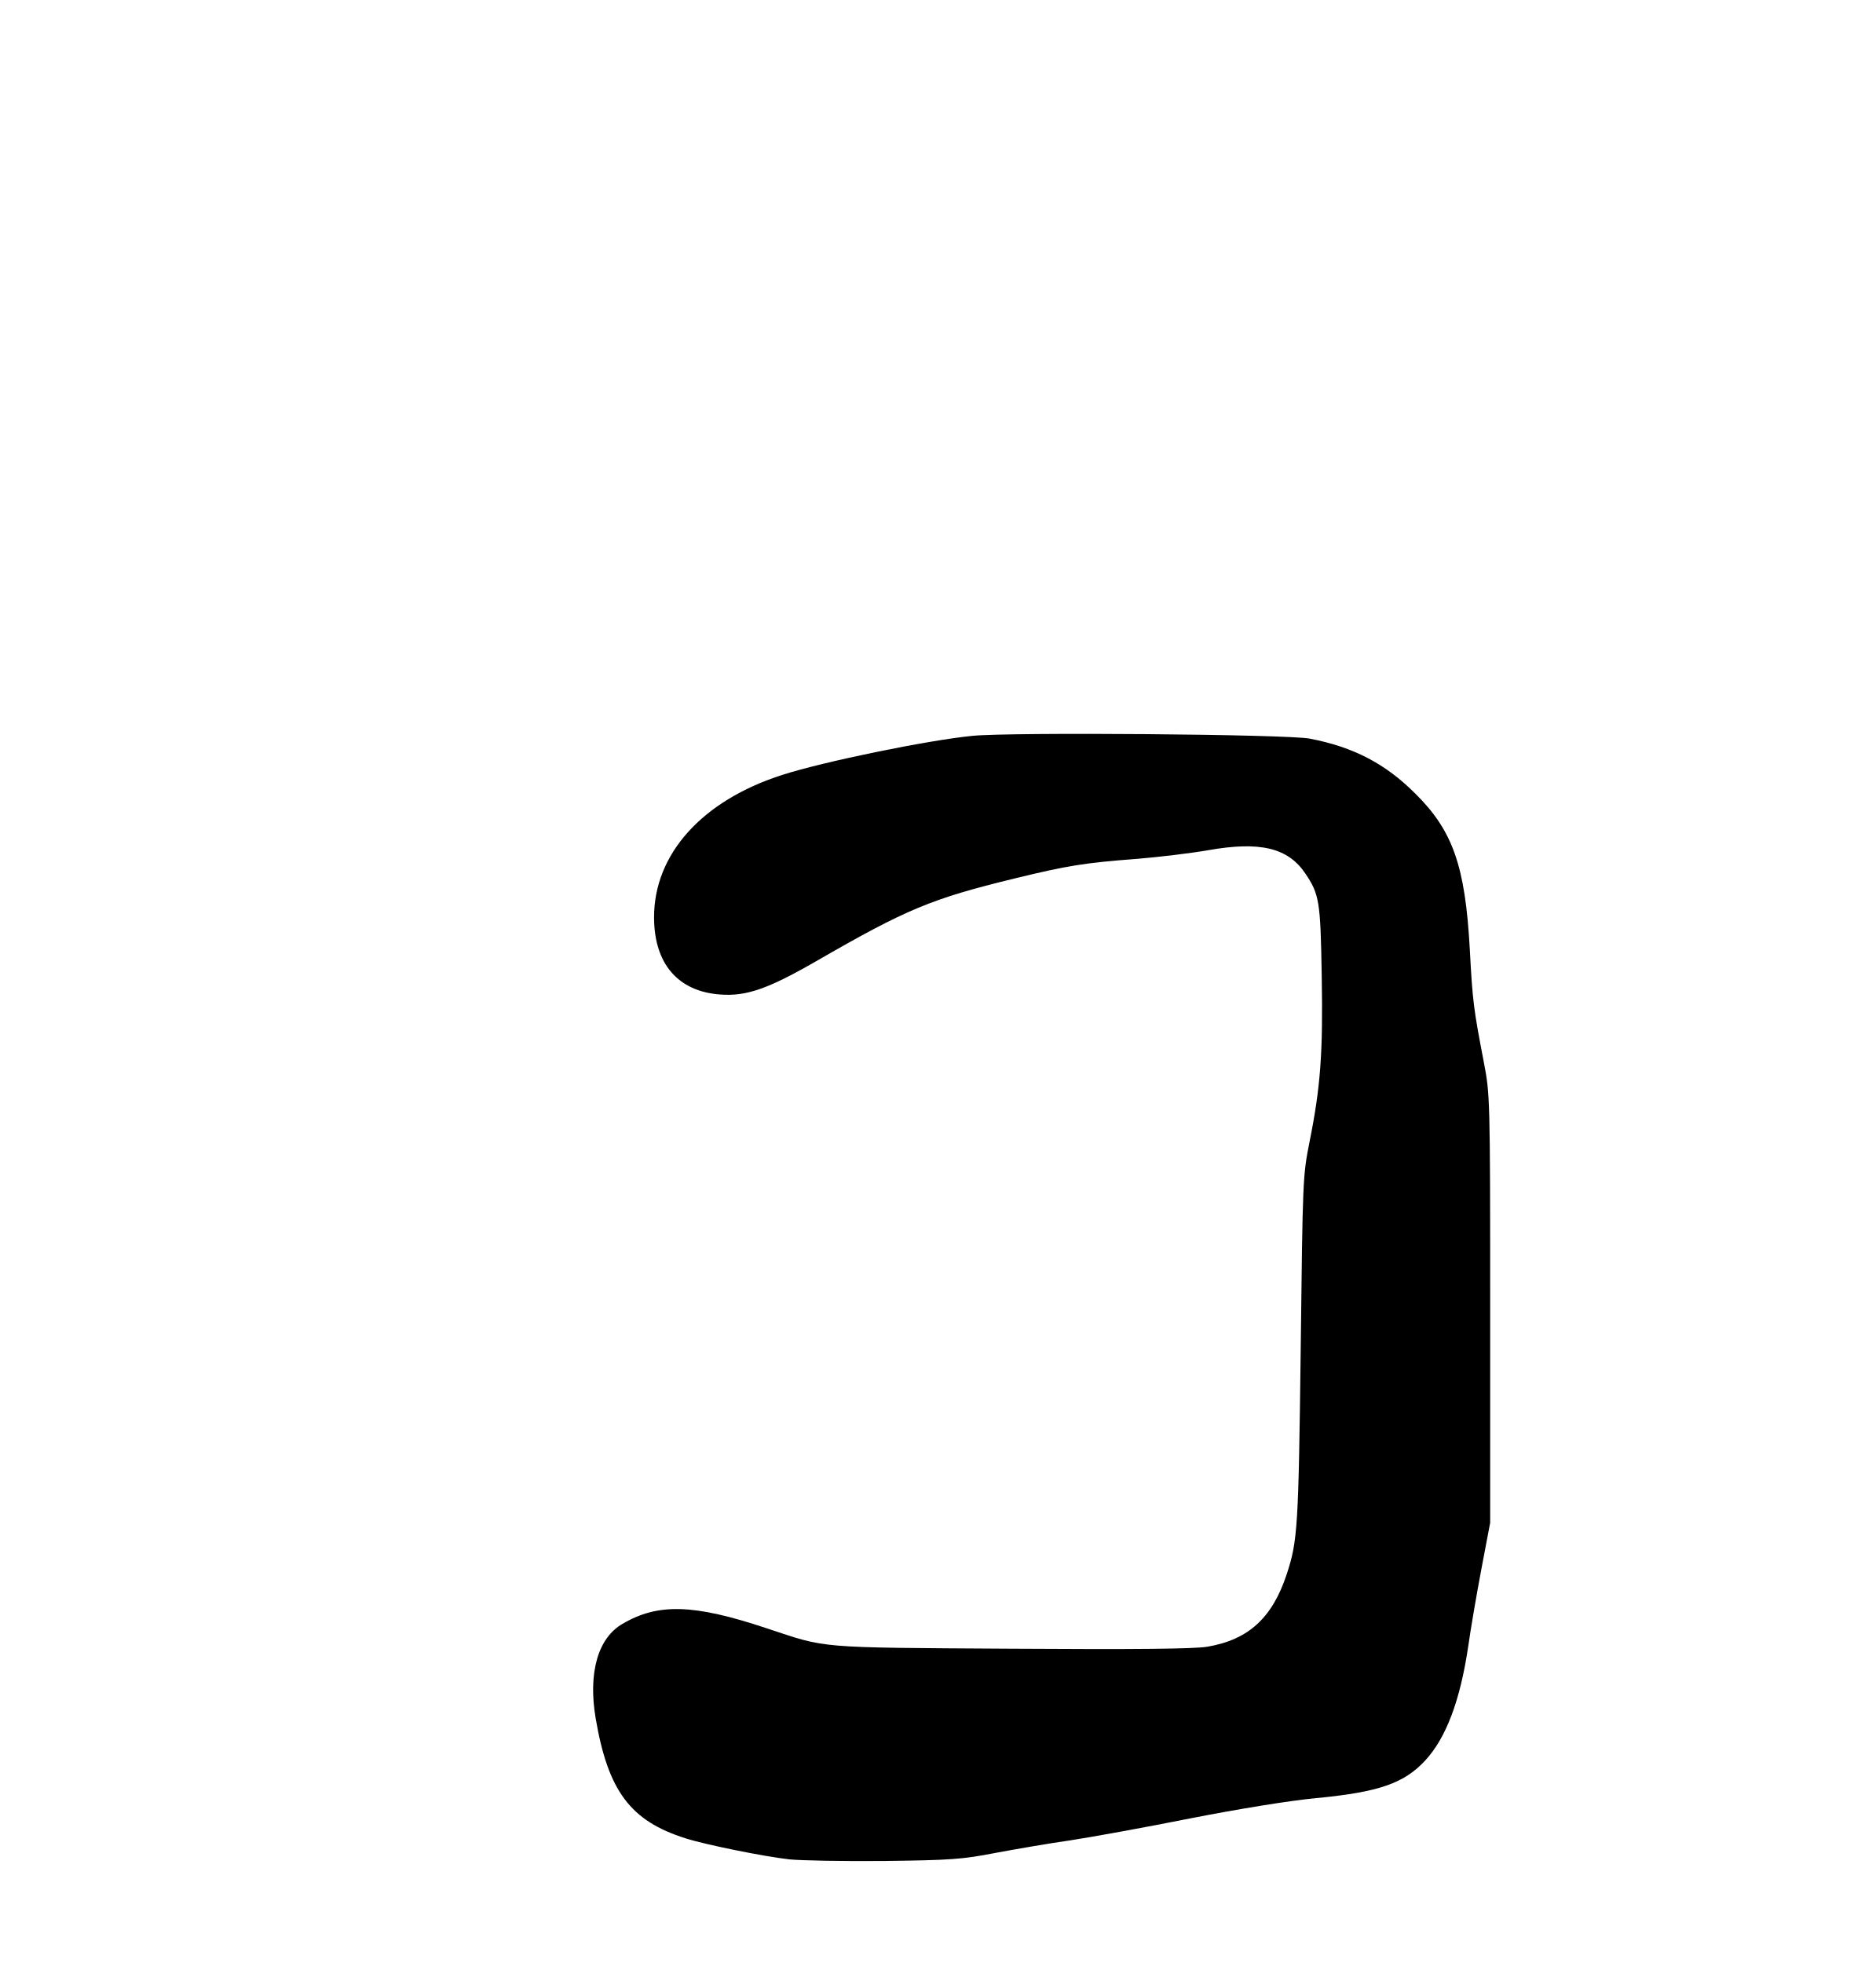
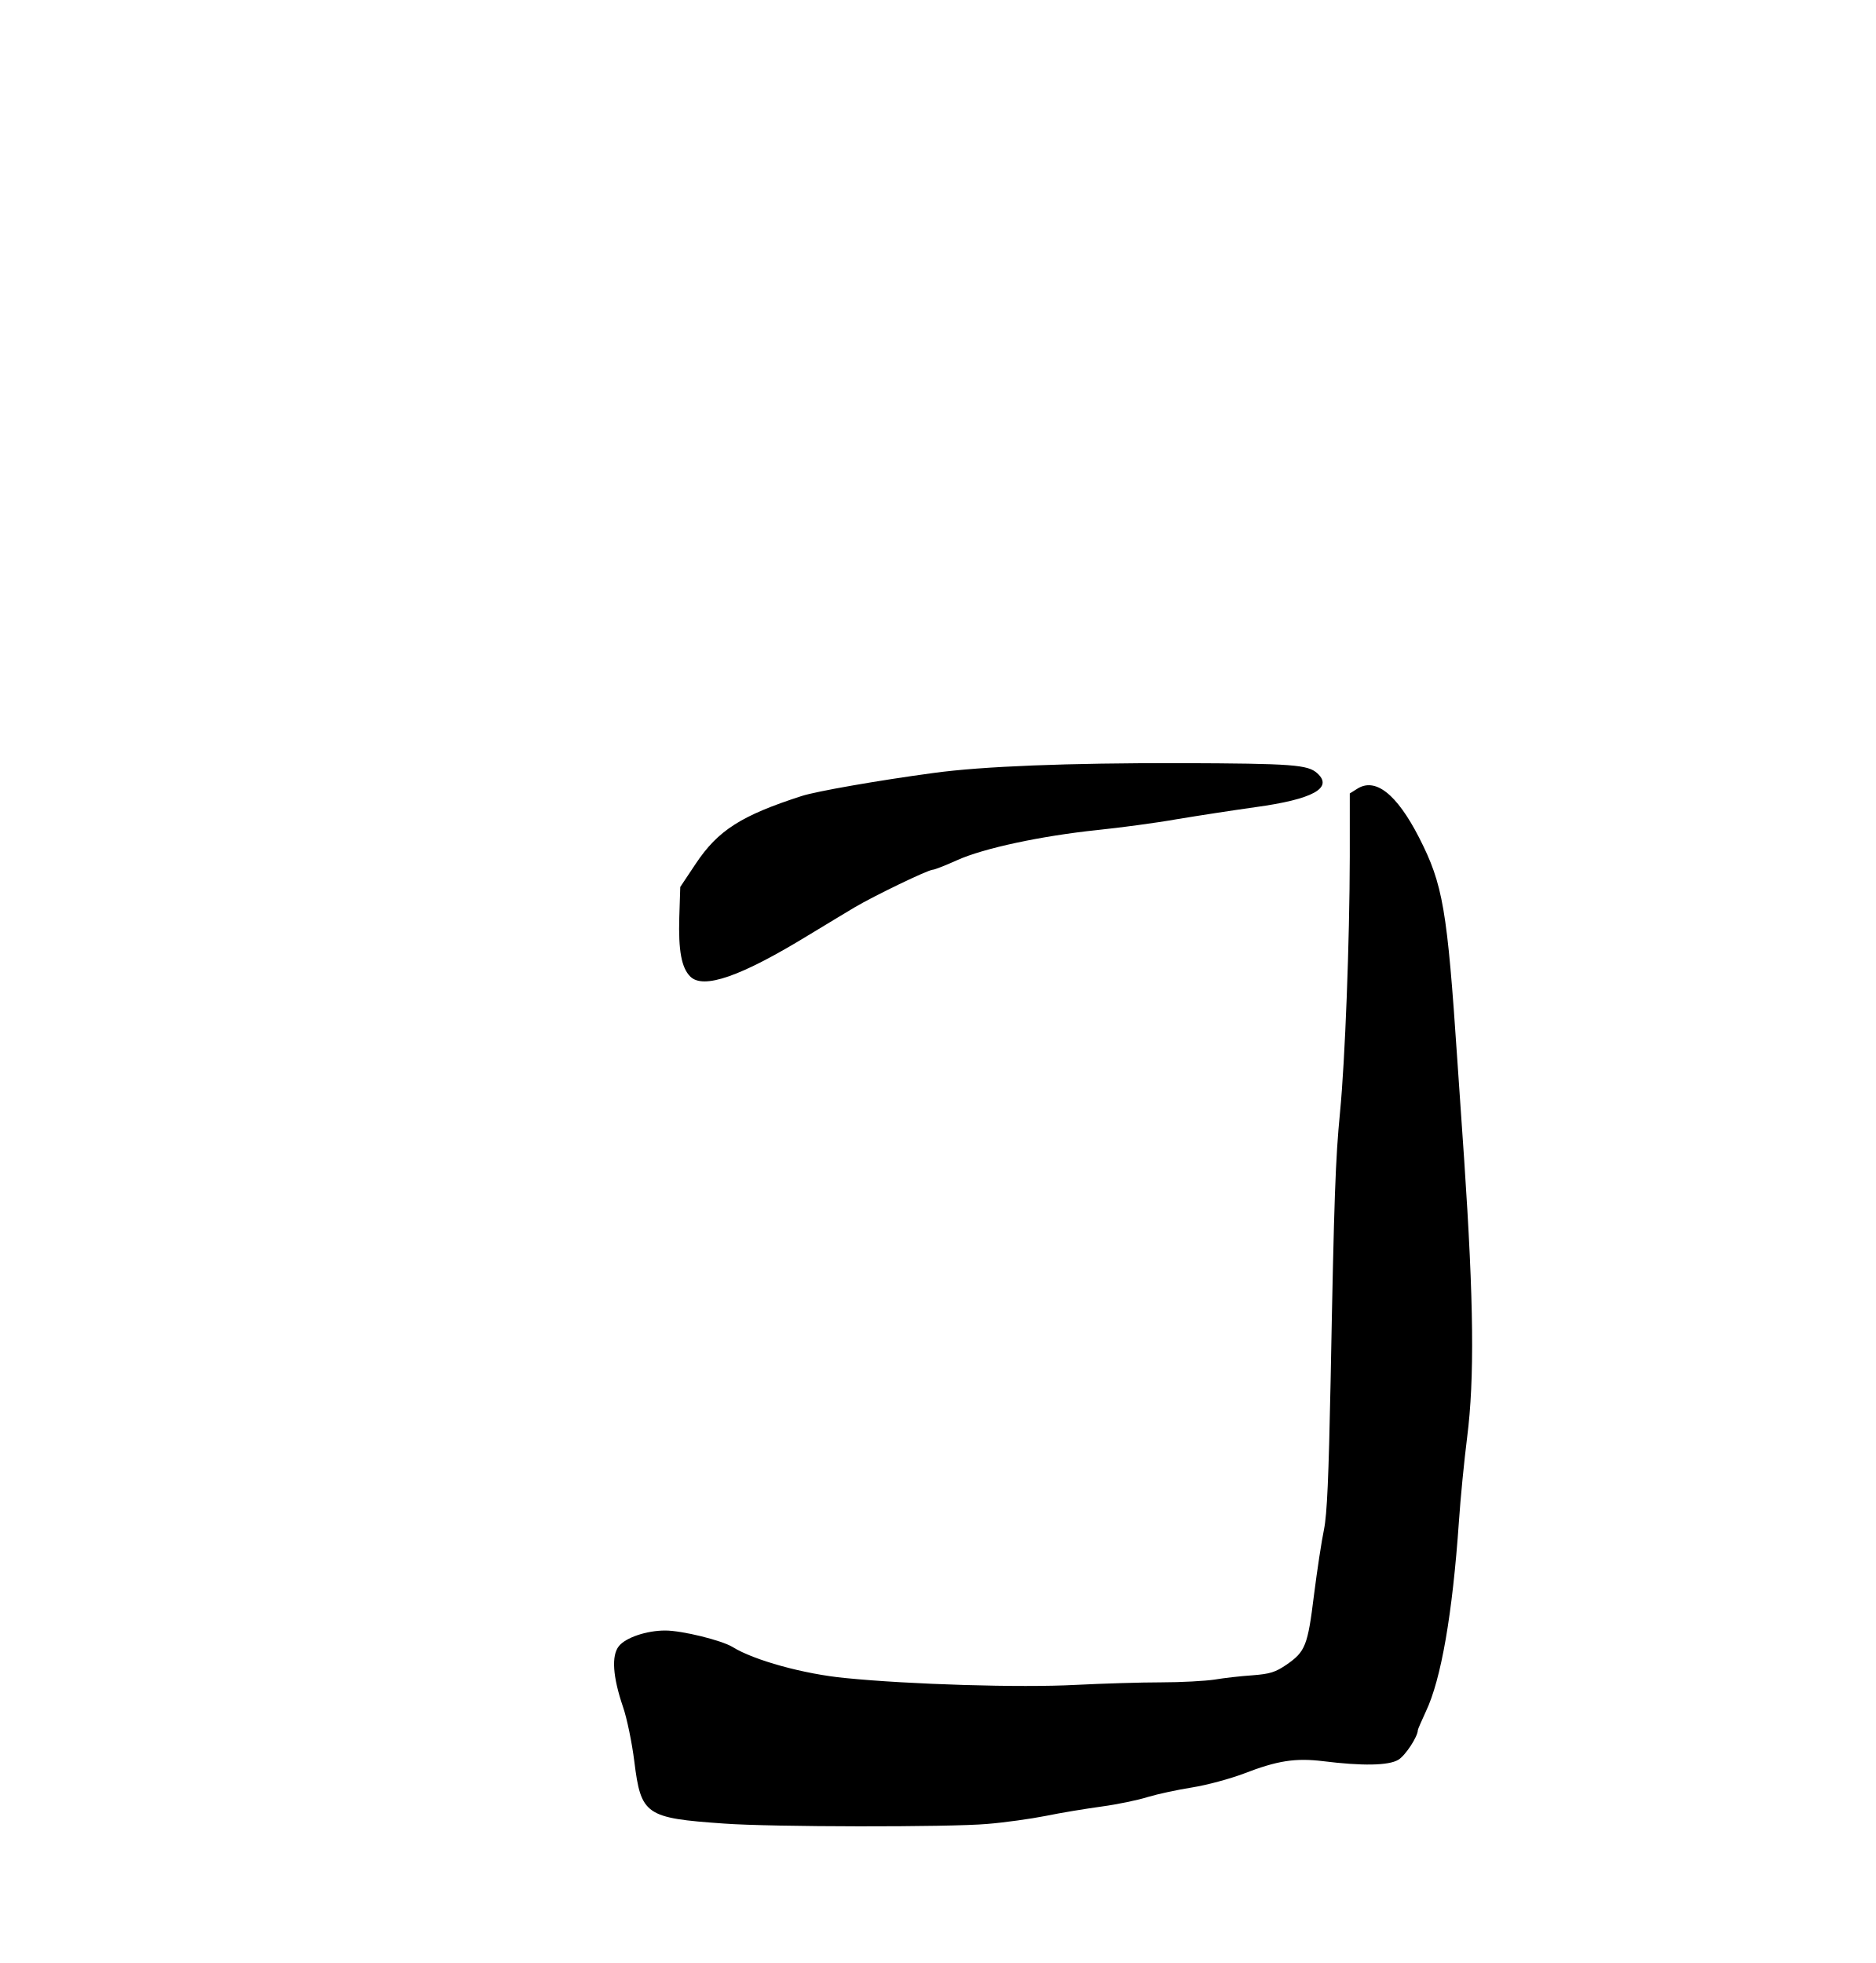
- <svg xmlns="http://www.w3.org/2000/svg" viewBox="0 0 93.76 98.12" width="93.76" height="98.12">
-   <path fill="currentColor" fill-rule="evenodd" d="M39.45 92.94C38.20 92.80 35.27 92.21 34.27 91.89C31.51 91.02 30.39 89.53 29.77 85.88C29.39 83.63 29.88 81.88 31.11 81.17C32.89 80.12 34.68 80.18 38.29 81.38C41.37 82.40 40.70 82.35 50.55 82.41C56.77 82.45 59.74 82.42 60.35 82.31C62.40 81.96 63.59 80.87 64.31 78.69C64.86 77.02 64.90 76.34 65.01 67.46C65.11 58.89 65.11 58.79 65.46 57.03C66.00 54.34 66.13 52.61 66.06 48.77C66.00 45.04 65.94 44.70 65.24 43.66C64.37 42.37 62.97 42.04 60.37 42.50C59.51 42.65 57.92 42.84 56.83 42.93C54.18 43.13 53.34 43.27 50.71 43.91C46.56 44.92 45.31 45.44 40.82 48.03C38.39 49.43 37.30 49.81 36.00 49.71C33.89 49.56 32.70 48.18 32.69 45.87C32.68 42.70 35.08 40.02 39.11 38.73C41.16 38.07 46.37 37.00 48.61 36.78C50.57 36.59 64.32 36.70 65.46 36.92C67.65 37.34 69.24 38.17 70.74 39.67C72.62 41.53 73.23 43.30 73.46 47.42C73.60 50.07 73.65 50.42 74.16 53.08C74.47 54.71 74.48 54.78 74.48 65.41L74.48 76.11L74.04 78.43C73.80 79.70 73.50 81.45 73.38 82.31C72.98 85.00 72.28 86.86 71.24 87.99C70.18 89.14 68.92 89.58 65.77 89.88C64.49 90.00 61.95 90.41 59.50 90.89C57.25 91.34 54.54 91.83 53.49 91.99C52.44 92.14 50.75 92.43 49.74 92.62C48.10 92.94 47.50 92.98 44.22 93.02C42.20 93.04 40.05 93.00 39.45 92.94Z" />
+ <svg xmlns="http://www.w3.org/2000/svg" viewBox="0 0 95.91 100.37" width="95.91" height="100.37">
+   <path fill="currentColor" fill-rule="evenodd" d="M37.01 93.24C33.00 92.96 32.77 92.80 32.43 90.06C32.31 89.10 32.05 87.84 31.85 87.27C31.33 85.74 31.25 84.66 31.64 84.17C31.99 83.73 33.06 83.37 34.01 83.37C34.87 83.37 36.89 83.87 37.45 84.21C38.54 84.89 41.11 85.60 43.22 85.80C46.51 86.13 52.19 86.30 55.00 86.15C56.38 86.08 58.35 86.02 59.37 86.02C60.40 86.02 61.62 85.95 62.09 85.88C62.56 85.80 63.43 85.70 64.03 85.66C64.94 85.59 65.21 85.50 65.77 85.12C66.74 84.45 66.86 84.15 67.18 81.55C67.34 80.29 67.57 78.78 67.69 78.21C67.85 77.42 67.93 75.56 68.03 70.61C68.21 61.04 68.28 59.27 68.51 56.88C68.77 54.23 69.00 48.15 69.01 43.81L69.01 40.57L69.36 40.35C70.30 39.72 71.40 40.58 72.55 42.82C73.78 45.23 73.99 46.47 74.51 54.23C74.62 55.88 74.78 58.17 74.86 59.32C75.35 66.59 75.39 70.50 75.01 73.49C74.86 74.67 74.67 76.60 74.59 77.79C74.26 82.54 73.68 85.87 72.90 87.51C72.68 87.99 72.49 88.42 72.49 88.46C72.49 88.79 71.85 89.77 71.49 89.98C70.99 90.28 69.64 90.30 67.64 90.05C66.22 89.88 65.31 90.02 63.58 90.69C62.89 90.95 61.72 91.27 60.97 91.39C60.21 91.51 59.19 91.73 58.69 91.88C58.19 92.04 57.13 92.26 56.32 92.37C55.52 92.48 54.23 92.69 53.46 92.85C52.70 93.00 51.35 93.19 50.47 93.26C48.57 93.43 39.40 93.42 37.01 93.24ZM35.29 49.93C34.84 49.48 34.68 48.60 34.73 46.90L34.78 45.35L35.58 44.15C36.71 42.46 37.89 41.70 40.99 40.70C41.73 40.46 44.92 39.90 47.75 39.52C50.23 39.18 54.59 39.01 60.36 39.02C66.11 39.04 66.87 39.10 67.35 39.54C68.18 40.29 67.11 40.87 64.19 41.27C63.05 41.43 61.23 41.71 60.15 41.89C59.08 42.08 57.26 42.32 56.11 42.44C53.24 42.74 50.29 43.37 48.94 43.98C48.34 44.25 47.78 44.47 47.69 44.47C47.45 44.47 44.70 45.80 43.70 46.39C43.24 46.66 42.18 47.31 41.33 47.82C37.88 49.93 35.96 50.60 35.29 49.93Z" />
</svg>
